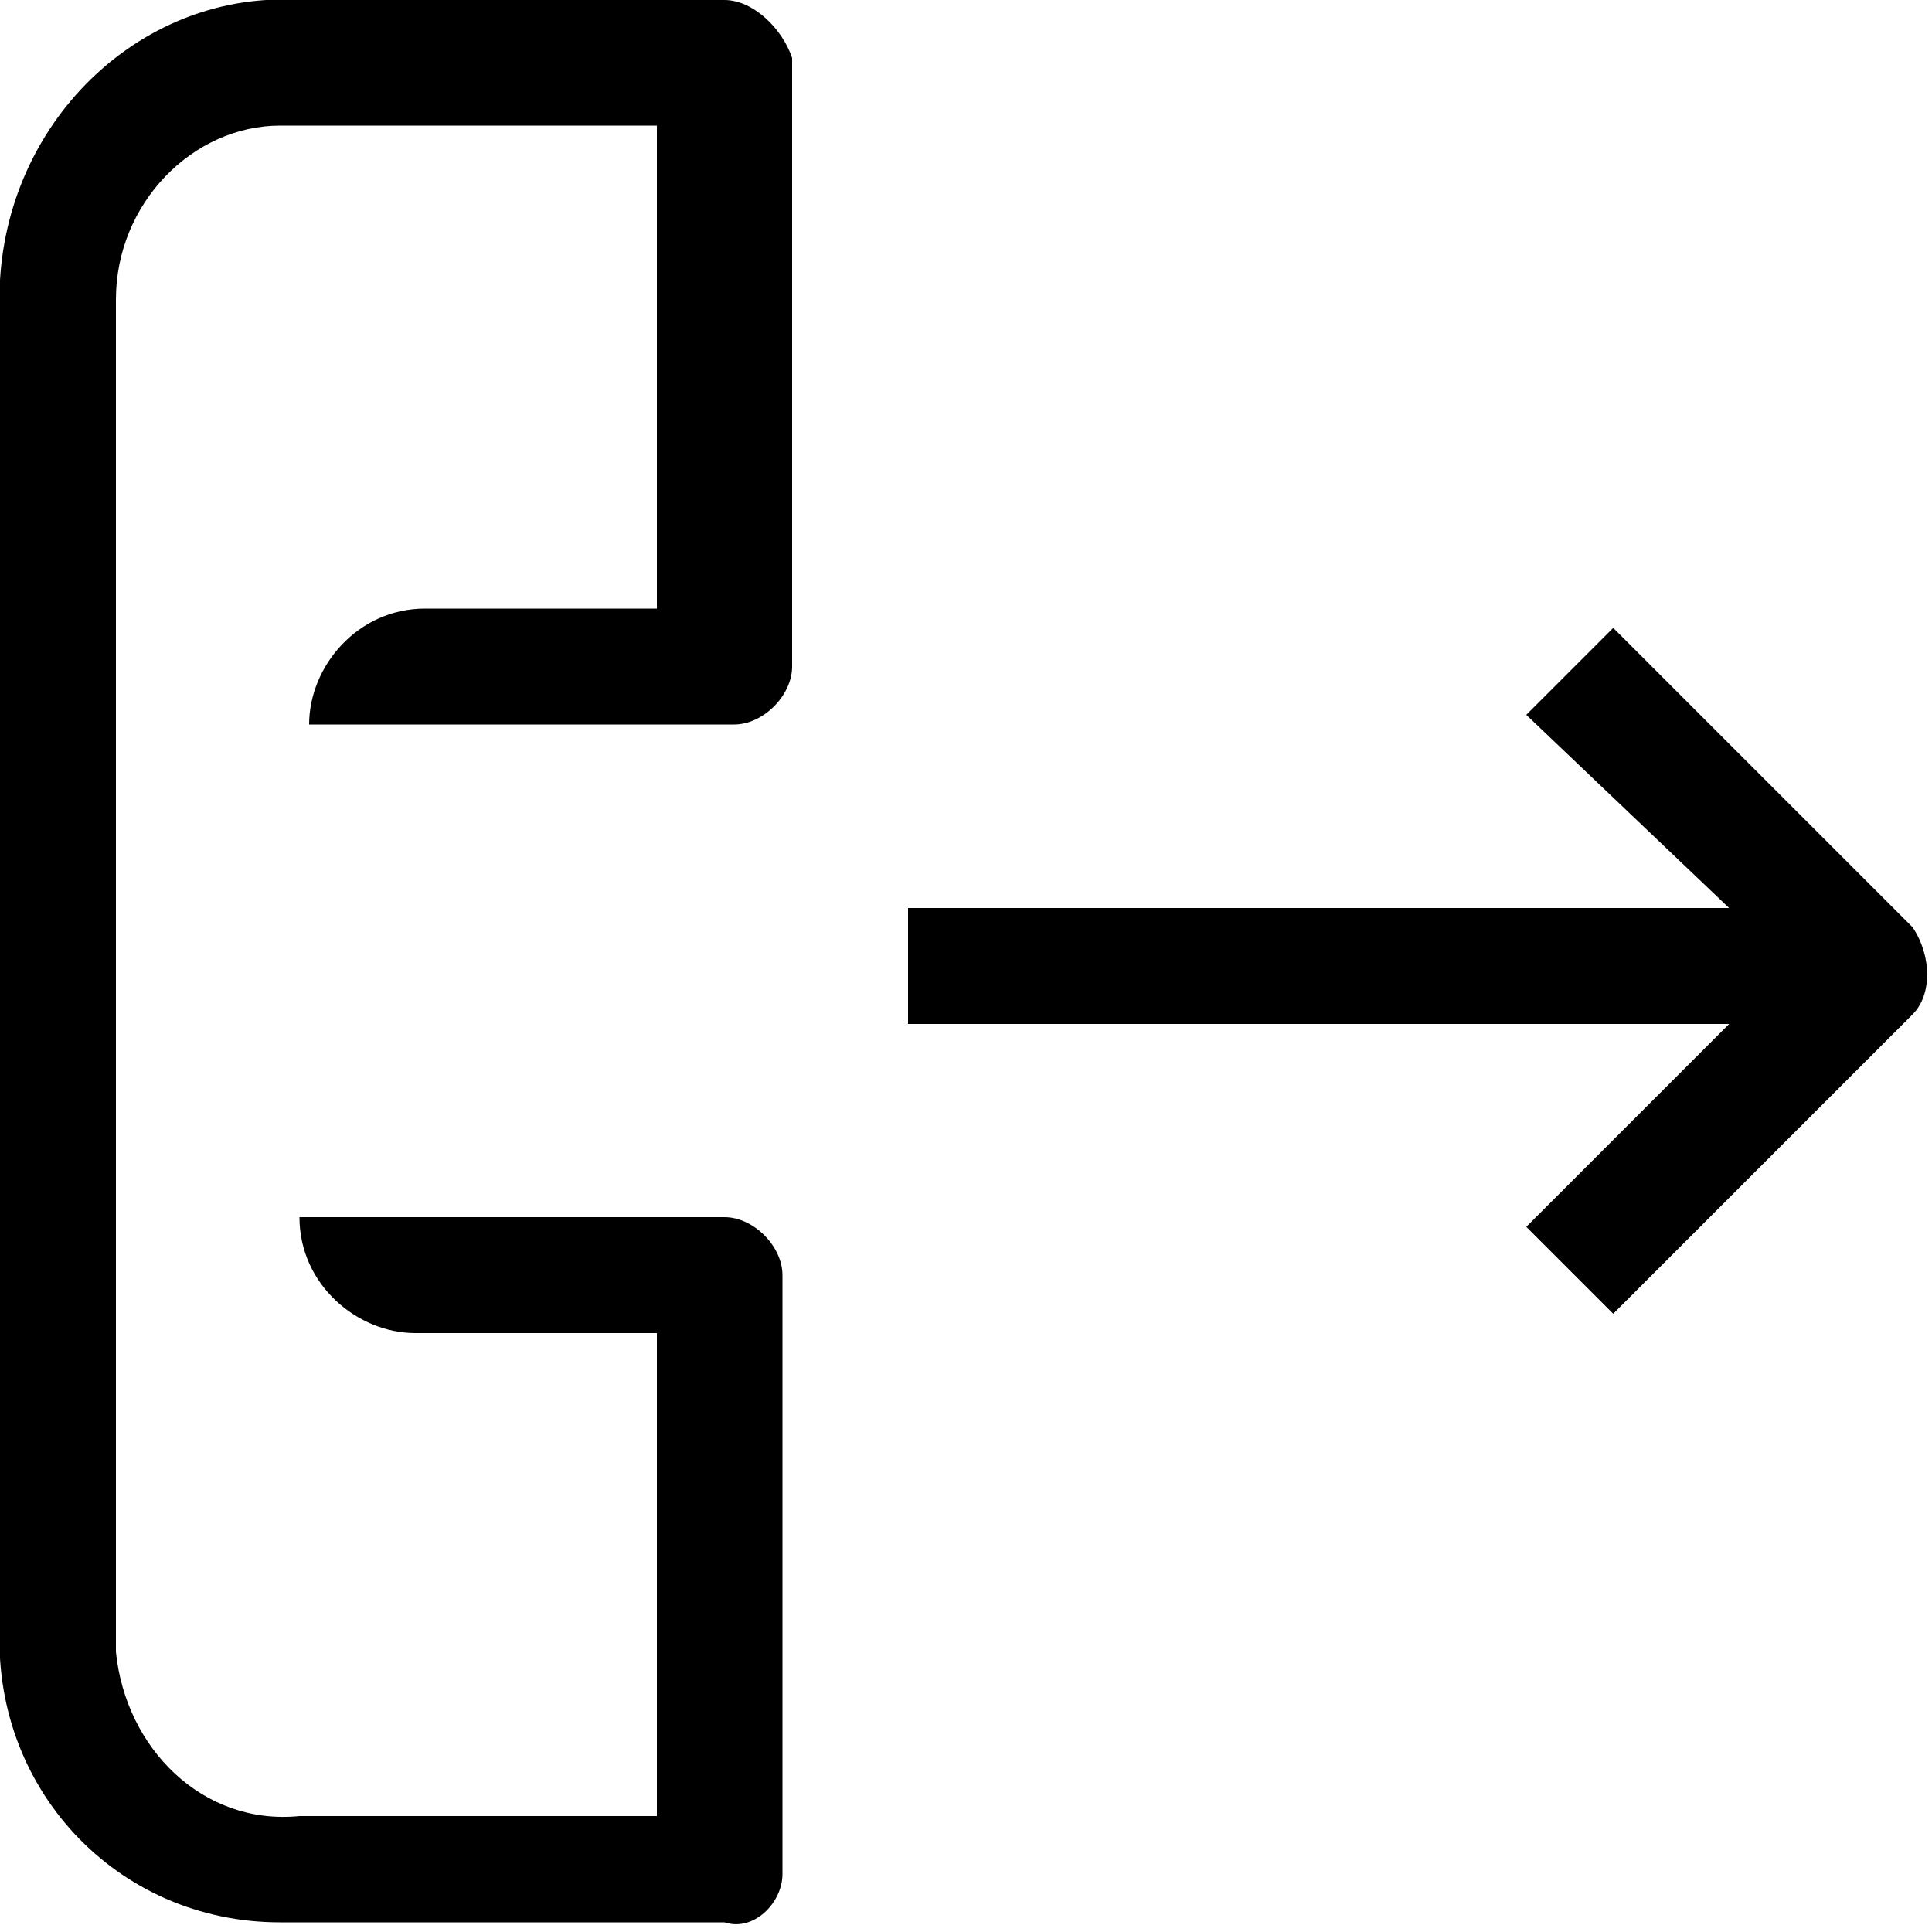
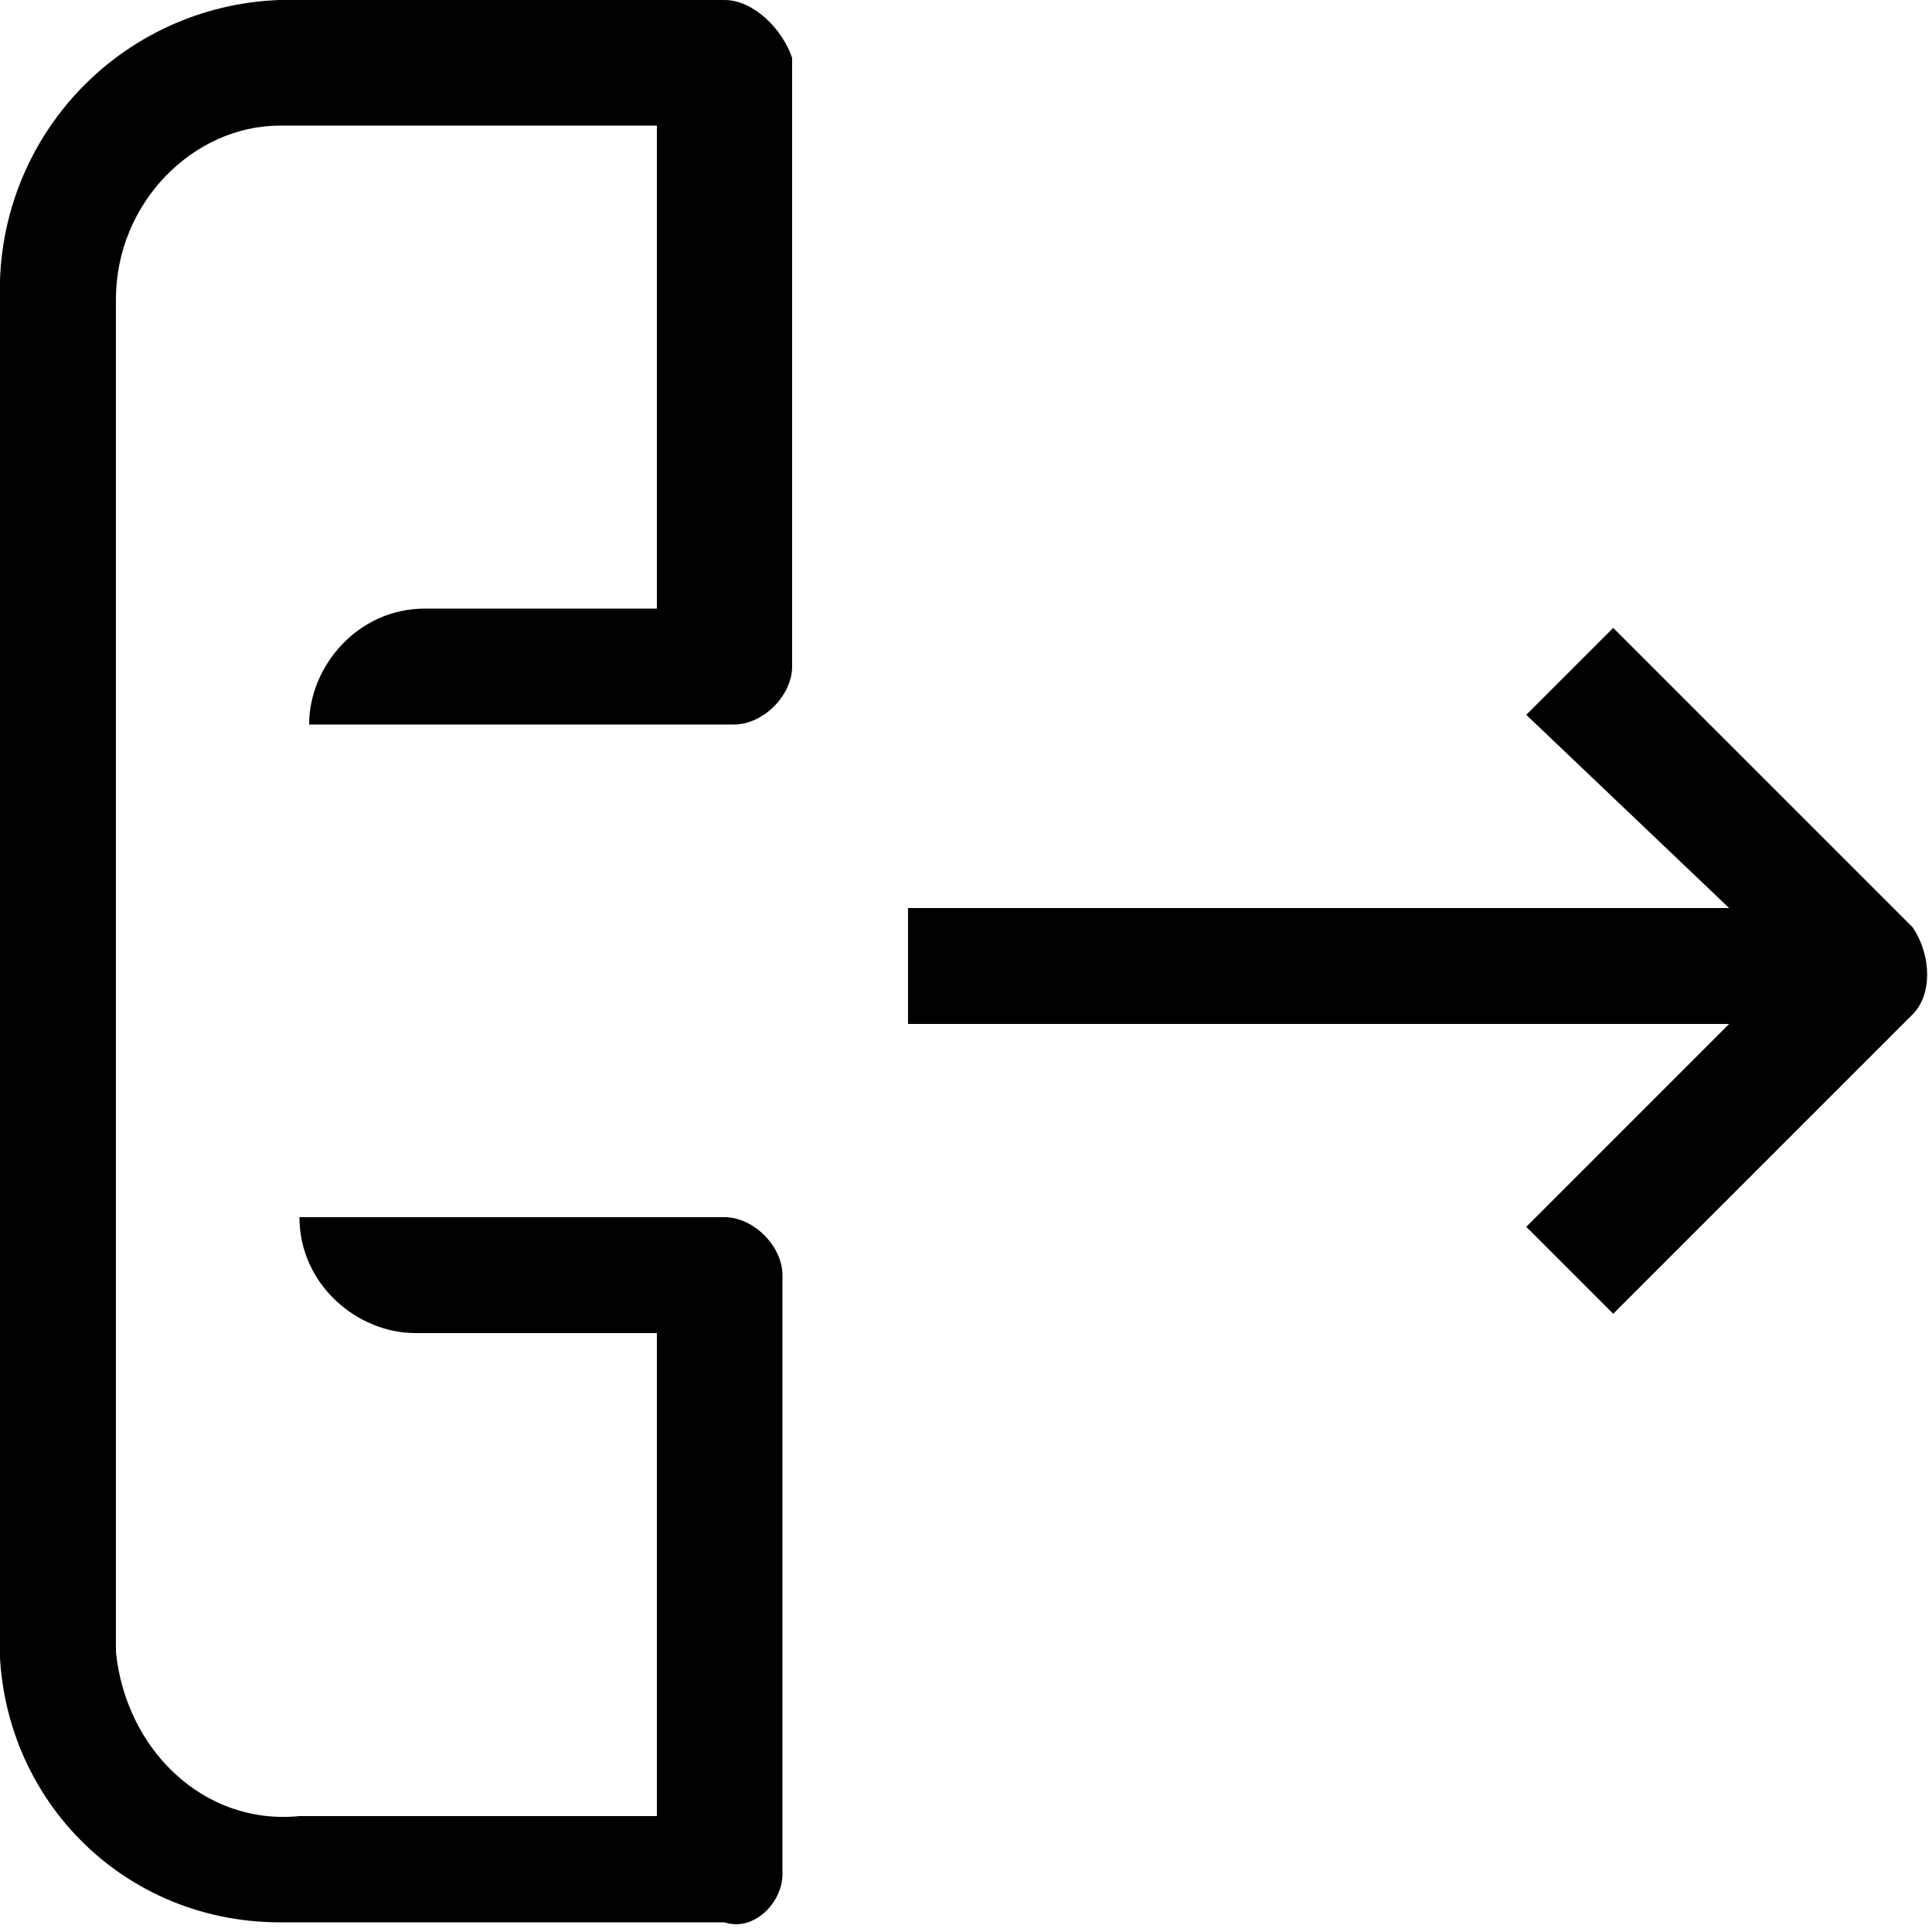
<svg xmlns="http://www.w3.org/2000/svg" viewBox="0 0 20 20">
-   <path d="M17.9 9.4H9.4v1.2h8.5l-2.1 2.1.9.9 3.1-3.1c.2-.2.2-.6 0-.9l-3.1-3.1-.9.9 2.1 2zm-9.8 10v-6.2c0-.3-.3-.6-.6-.6H3.1c0 .7.6 1.2 1.2 1.2h2.5v5H3.1c-1 .1-1.8-.7-1.9-1.7v-14c0-1 .8-1.8 1.7-1.8h3.9v5H4.4c-.7 0-1.2.6-1.2 1.2h4.4c.3 0 .6-.3.6-.6V.6C8.1.3 7.8 0 7.5 0H3.1C1.5-.1.1 1.2 0 2.9v13.9c-.1 1.7 1.2 3.1 2.9 3.1h4.6c.3.1.6-.2.6-.5z" />
+   <path d="M17.9 9.4H9.4v1.2h8.5l-2.1 2.1.9.9 3.1-3.1c.2-.2.2-.6 0-.9l-3.1-3.1-.9.9 2.1 2zm-9.8 10v-6.2c0-.3-.3-.6-.6-.6H3.1c0 .7.6 1.2 1.2 1.2h2.5v5H3.1c-1 .1-1.8-.7-1.9-1.7v-14c0-1 .8-1.8 1.7-1.8h3.9v5H4.4c-.7 0-1.2.6-1.2 1.2h4.4c.3 0 .6-.3.6-.6V.6C8.1.3 7.8 0 7.5 0H3.1A3 3 0 000 2.9v13.9c-.1 1.7 1.2 3.1 2.9 3.1h4.6c.3.1.6-.2.6-.5z" />
</svg>
